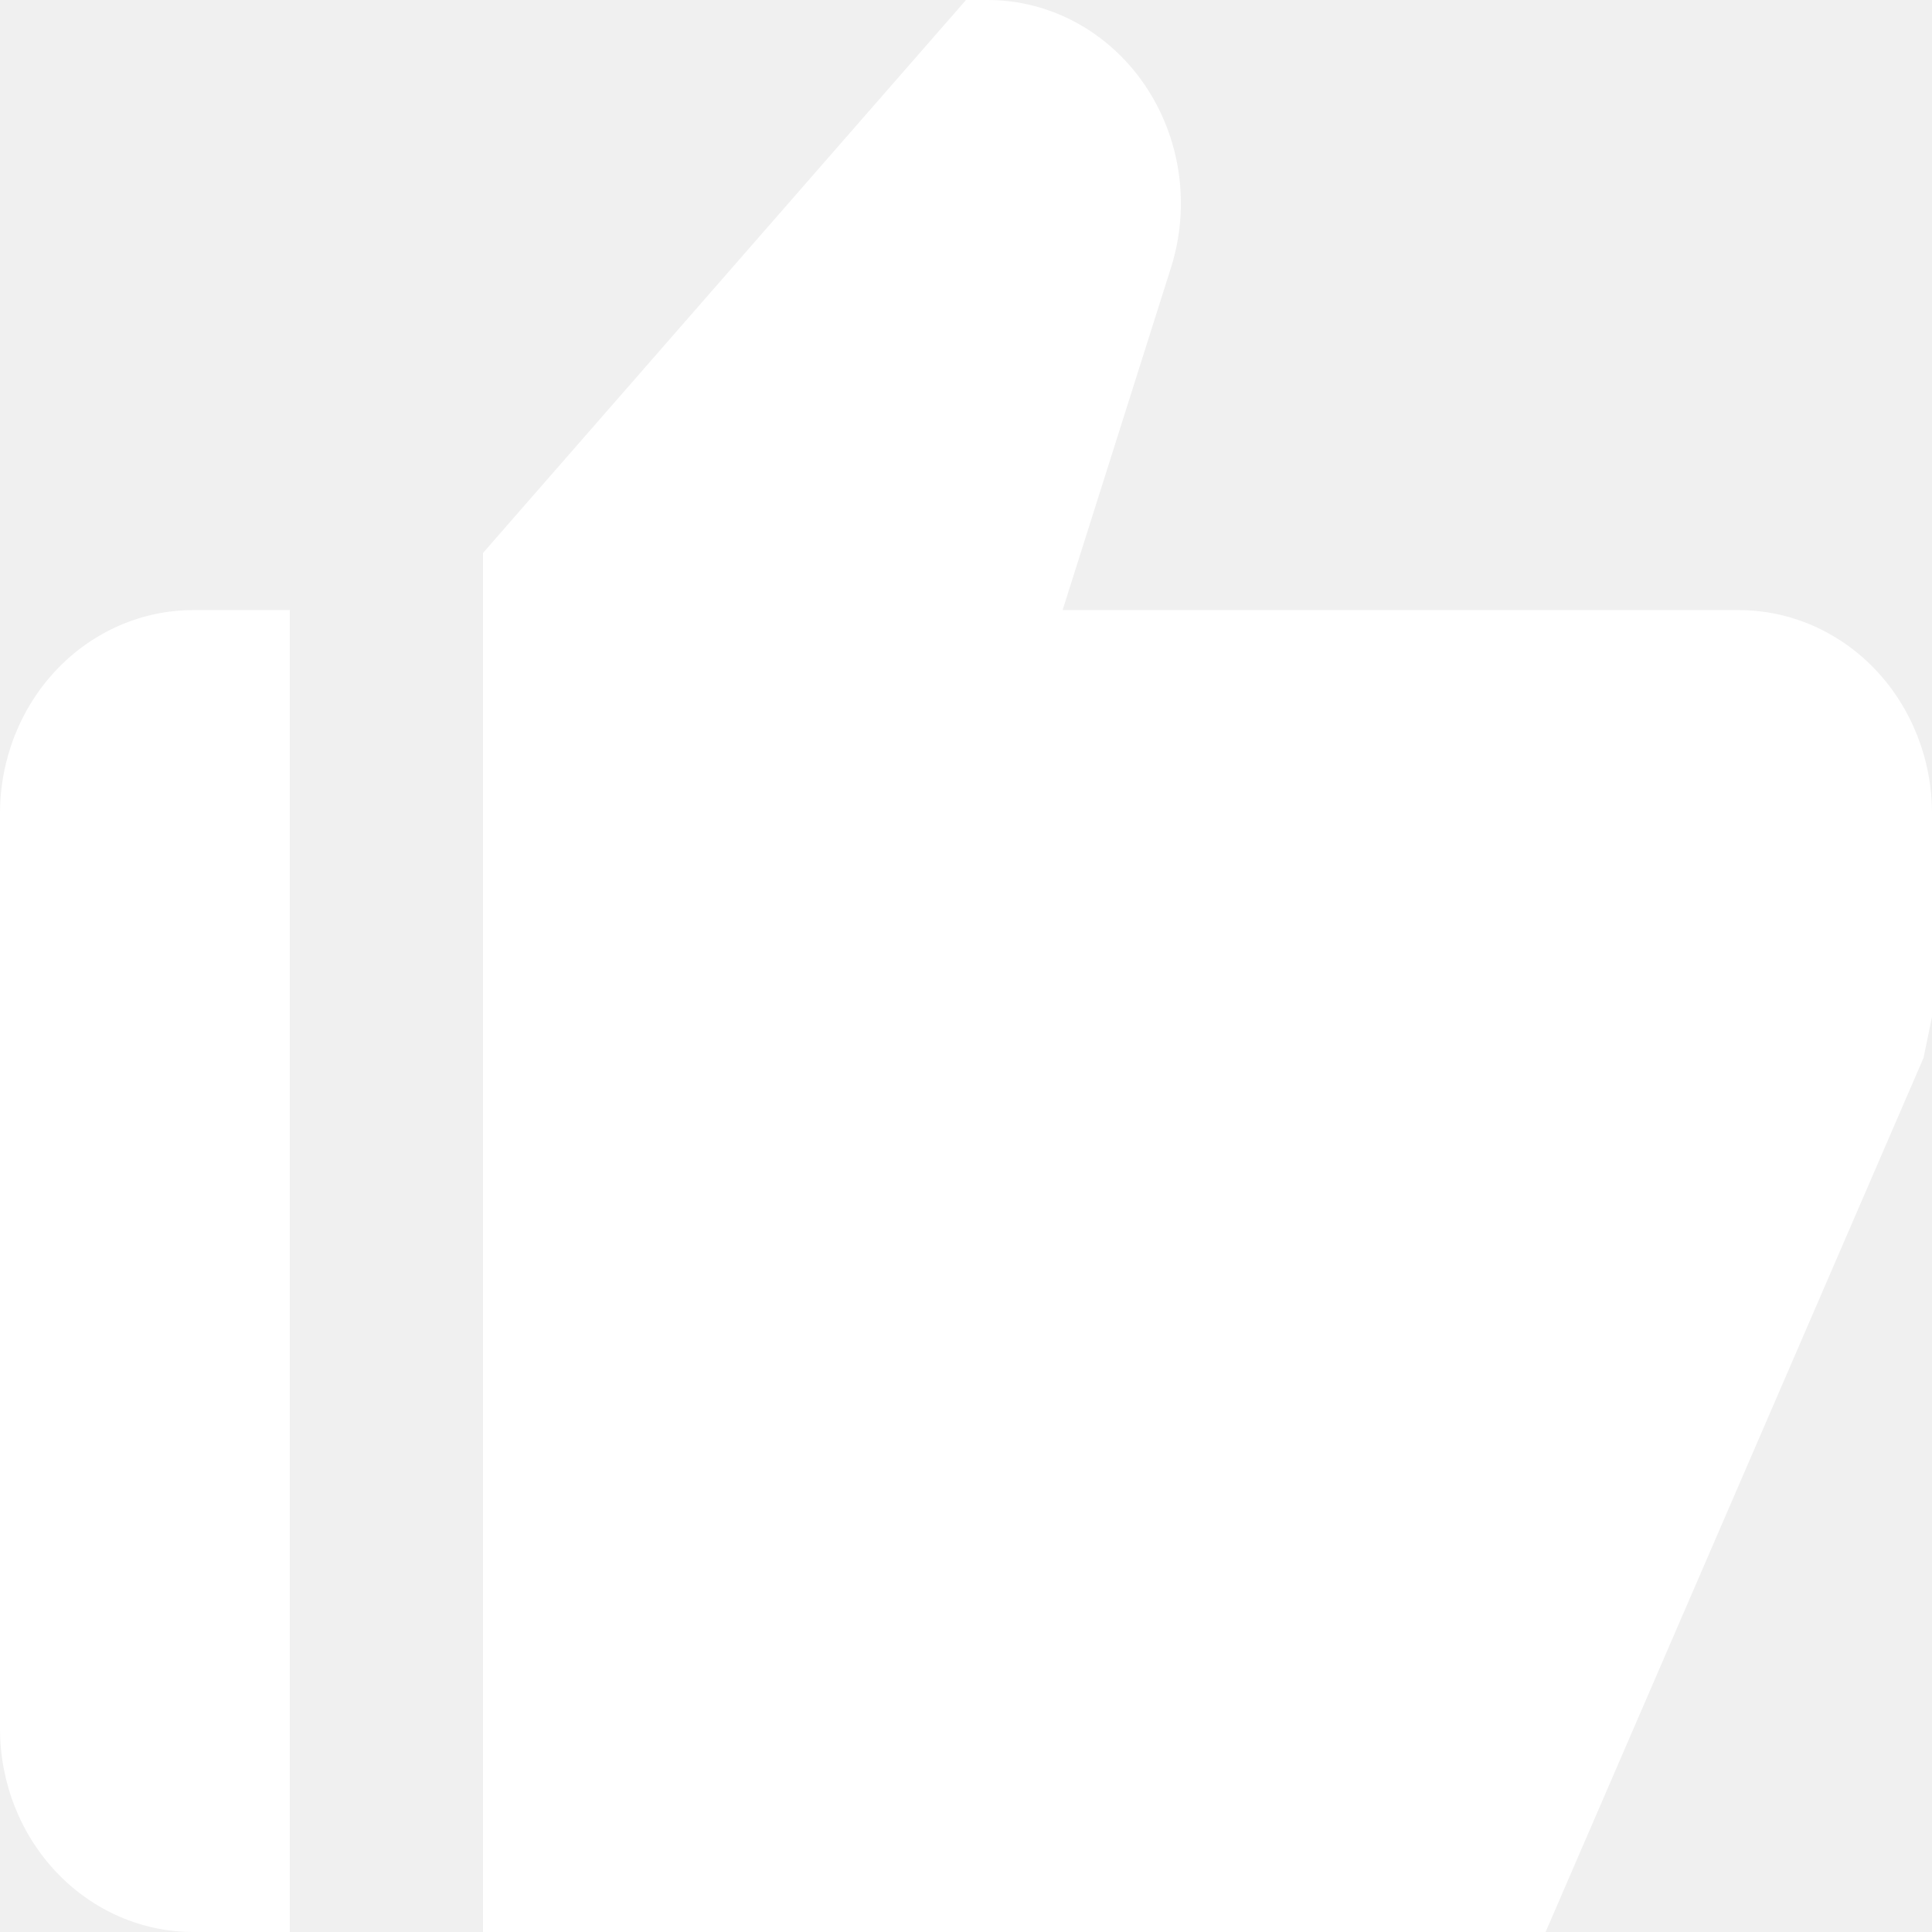
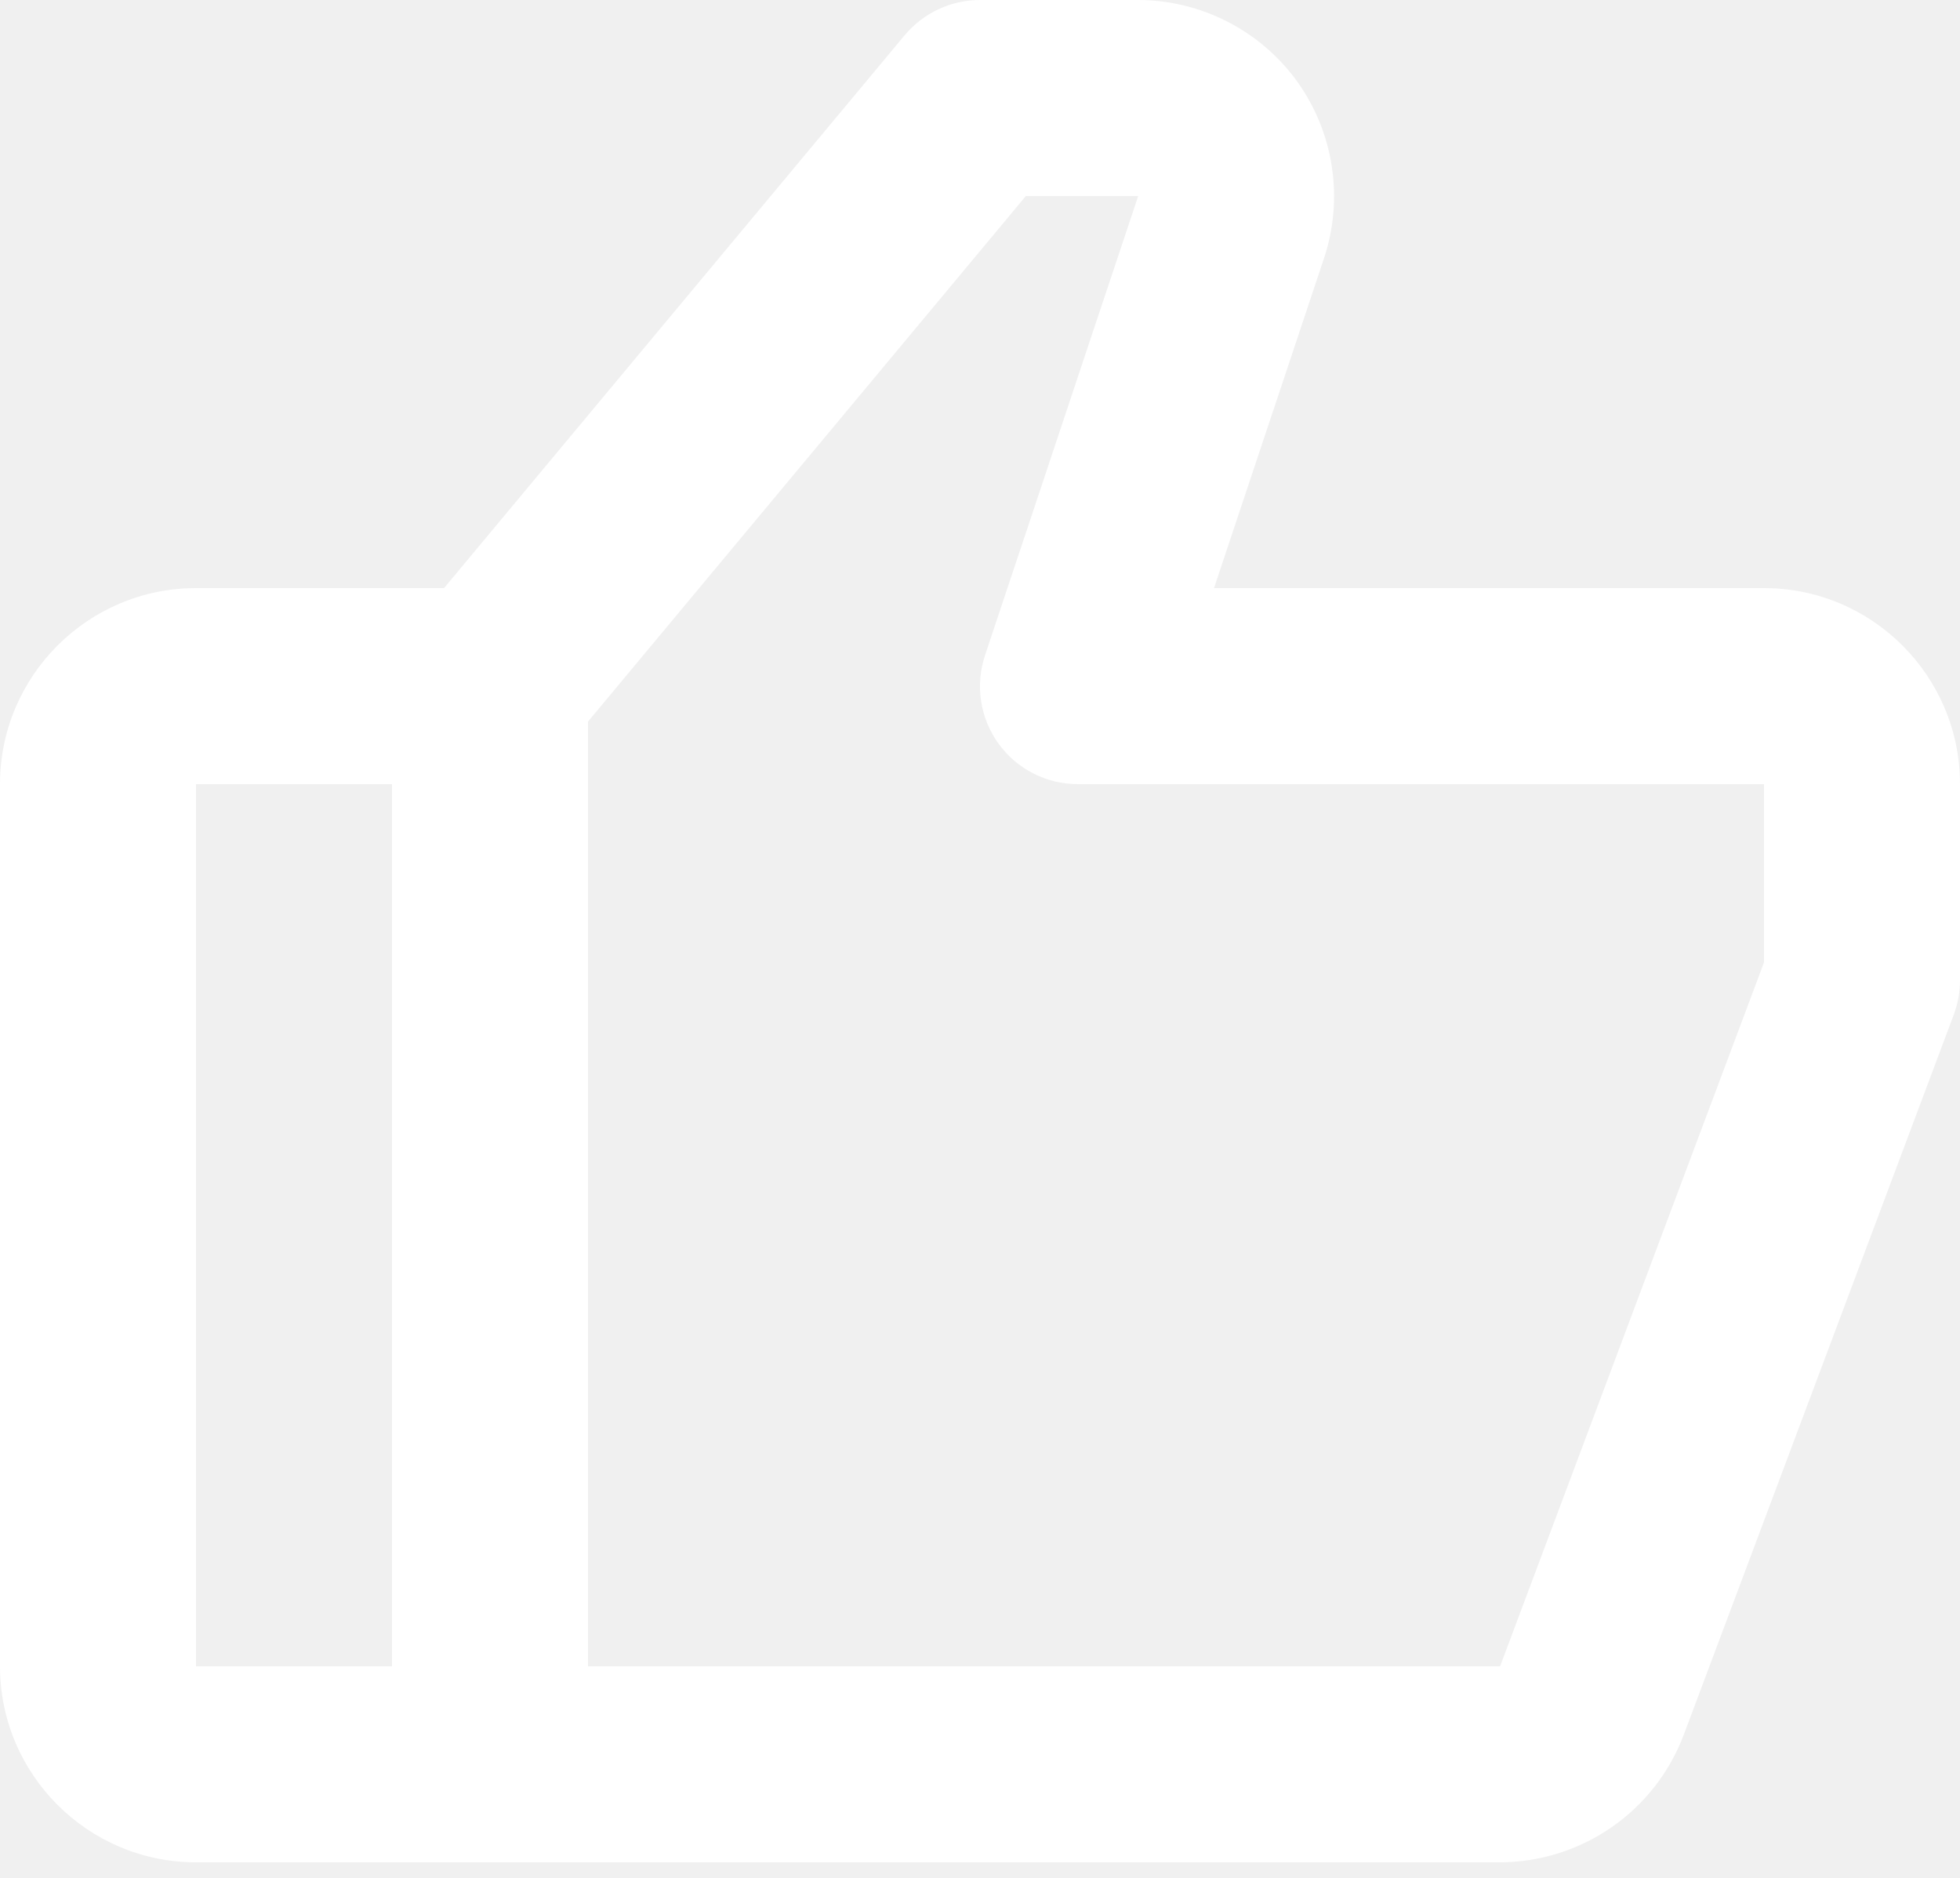
- <svg xmlns="http://www.w3.org/2000/svg" width="71" height="71" viewBox="0 0 71 71" fill="none">
-   <path d="M7.1 71H10.65V22.421H7.1C5.217 22.421 3.411 23.209 2.08 24.61C0.748 26.012 0 27.913 0 29.895V63.526C0 65.508 0.748 67.409 2.08 68.811C3.411 70.213 5.217 71 7.1 71ZM63.9 22.421H39.05L43.033 9.835C43.389 8.712 43.485 7.516 43.316 6.346C43.146 5.175 42.714 4.064 42.057 3.104C41.399 2.143 40.534 1.361 39.533 0.821C38.532 0.282 37.423 0 36.299 0H35.5L17.75 20.321V71H56.8L70.688 38.878L71 37.368V29.895C71 27.913 70.252 26.012 68.921 24.61C67.589 23.209 65.783 22.421 63.9 22.421Z" fill="white" />
+ <svg xmlns="http://www.w3.org/2000/svg" width="71" height="68" viewBox="0 0 71 68" fill="none">
+   <path d="M63.9 21.3H43.977L47.964 9.347C48.681 7.189 48.319 4.796 46.988 2.95C45.657 1.104 43.498 0 41.223 0H35.5C34.446 0 33.448 0.469 32.77 1.278L16.085 21.3H7.1C3.184 21.3 0 24.484 0 28.4V60.35C0 64.266 3.184 67.45 7.1 67.45H54.34C55.784 67.445 57.193 67.002 58.38 66.179C59.568 65.357 60.477 64.193 60.989 62.842L70.776 36.746C70.925 36.347 71.001 35.925 71 35.5V28.4C71 24.484 67.816 21.3 63.9 21.3ZM7.1 28.4H14.2V60.35H7.1V28.4ZM63.9 34.857L54.34 60.35H21.3V26.135L37.161 7.1H41.23L35.685 23.725C35.505 24.258 35.454 24.827 35.538 25.384C35.622 25.941 35.837 26.47 36.166 26.927C36.495 27.384 36.928 27.756 37.43 28.012C37.931 28.268 38.487 28.401 39.05 28.4H63.9V34.857Z" fill="white" />
</svg>
